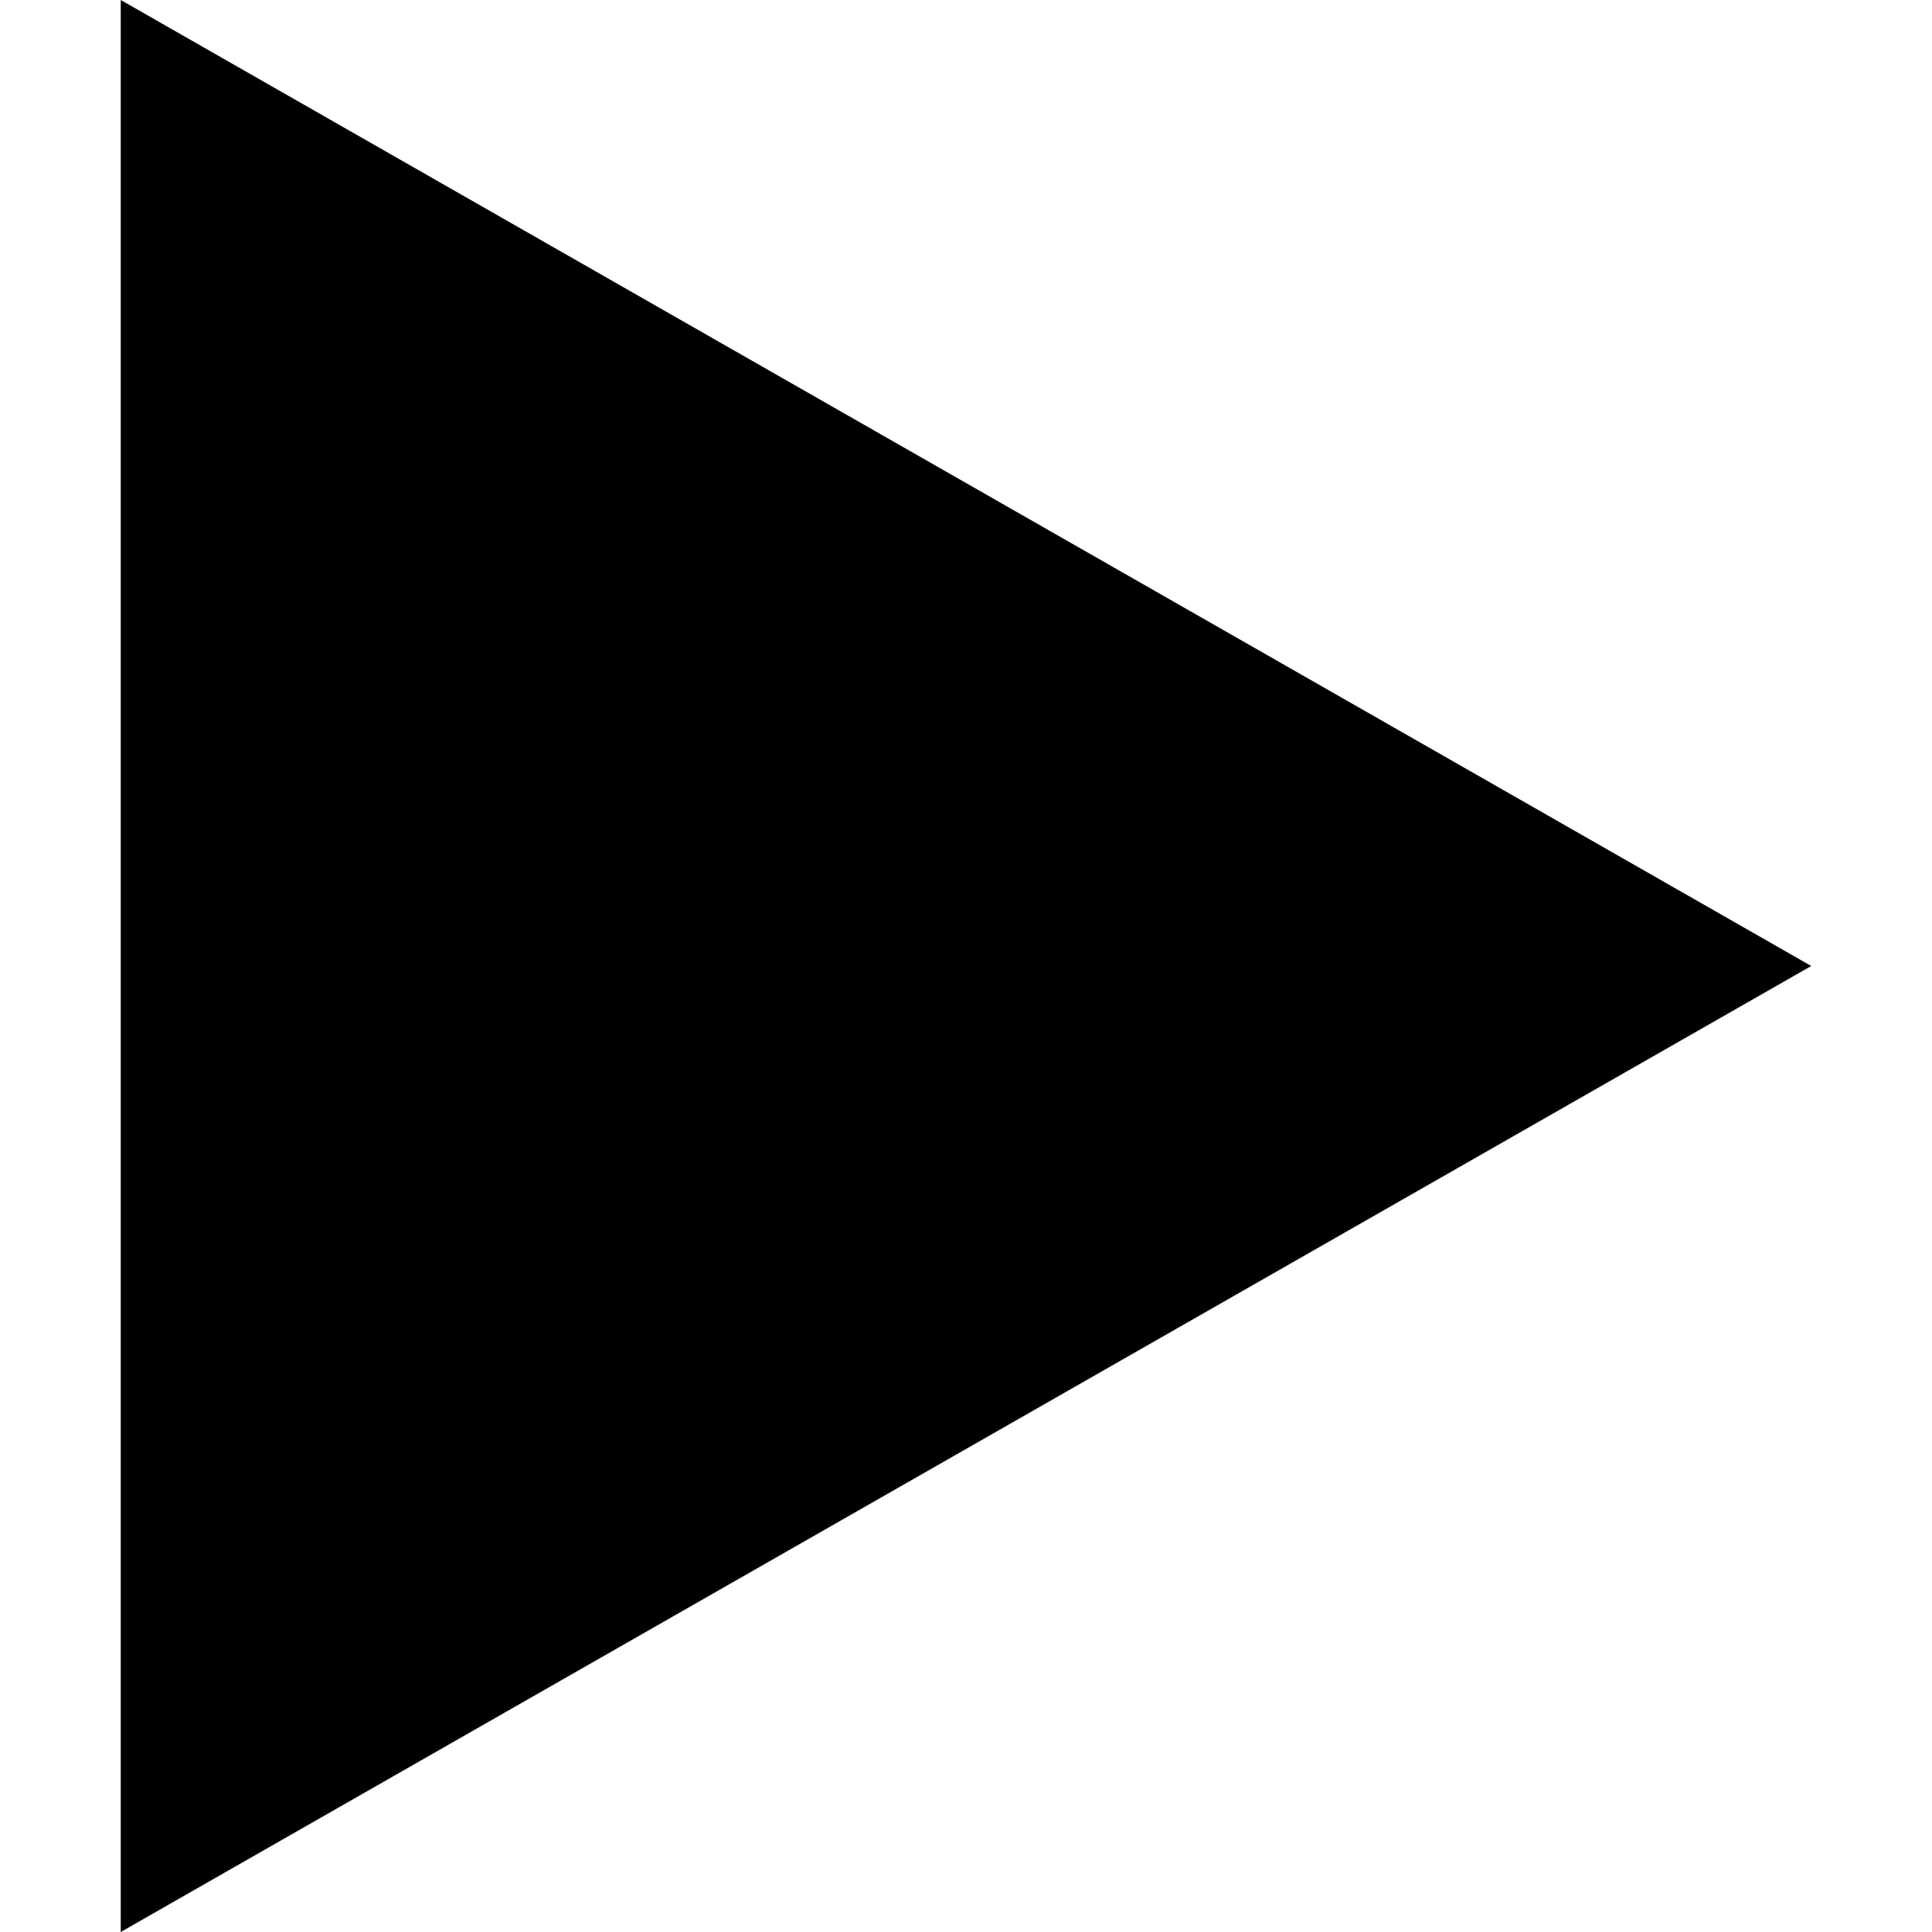
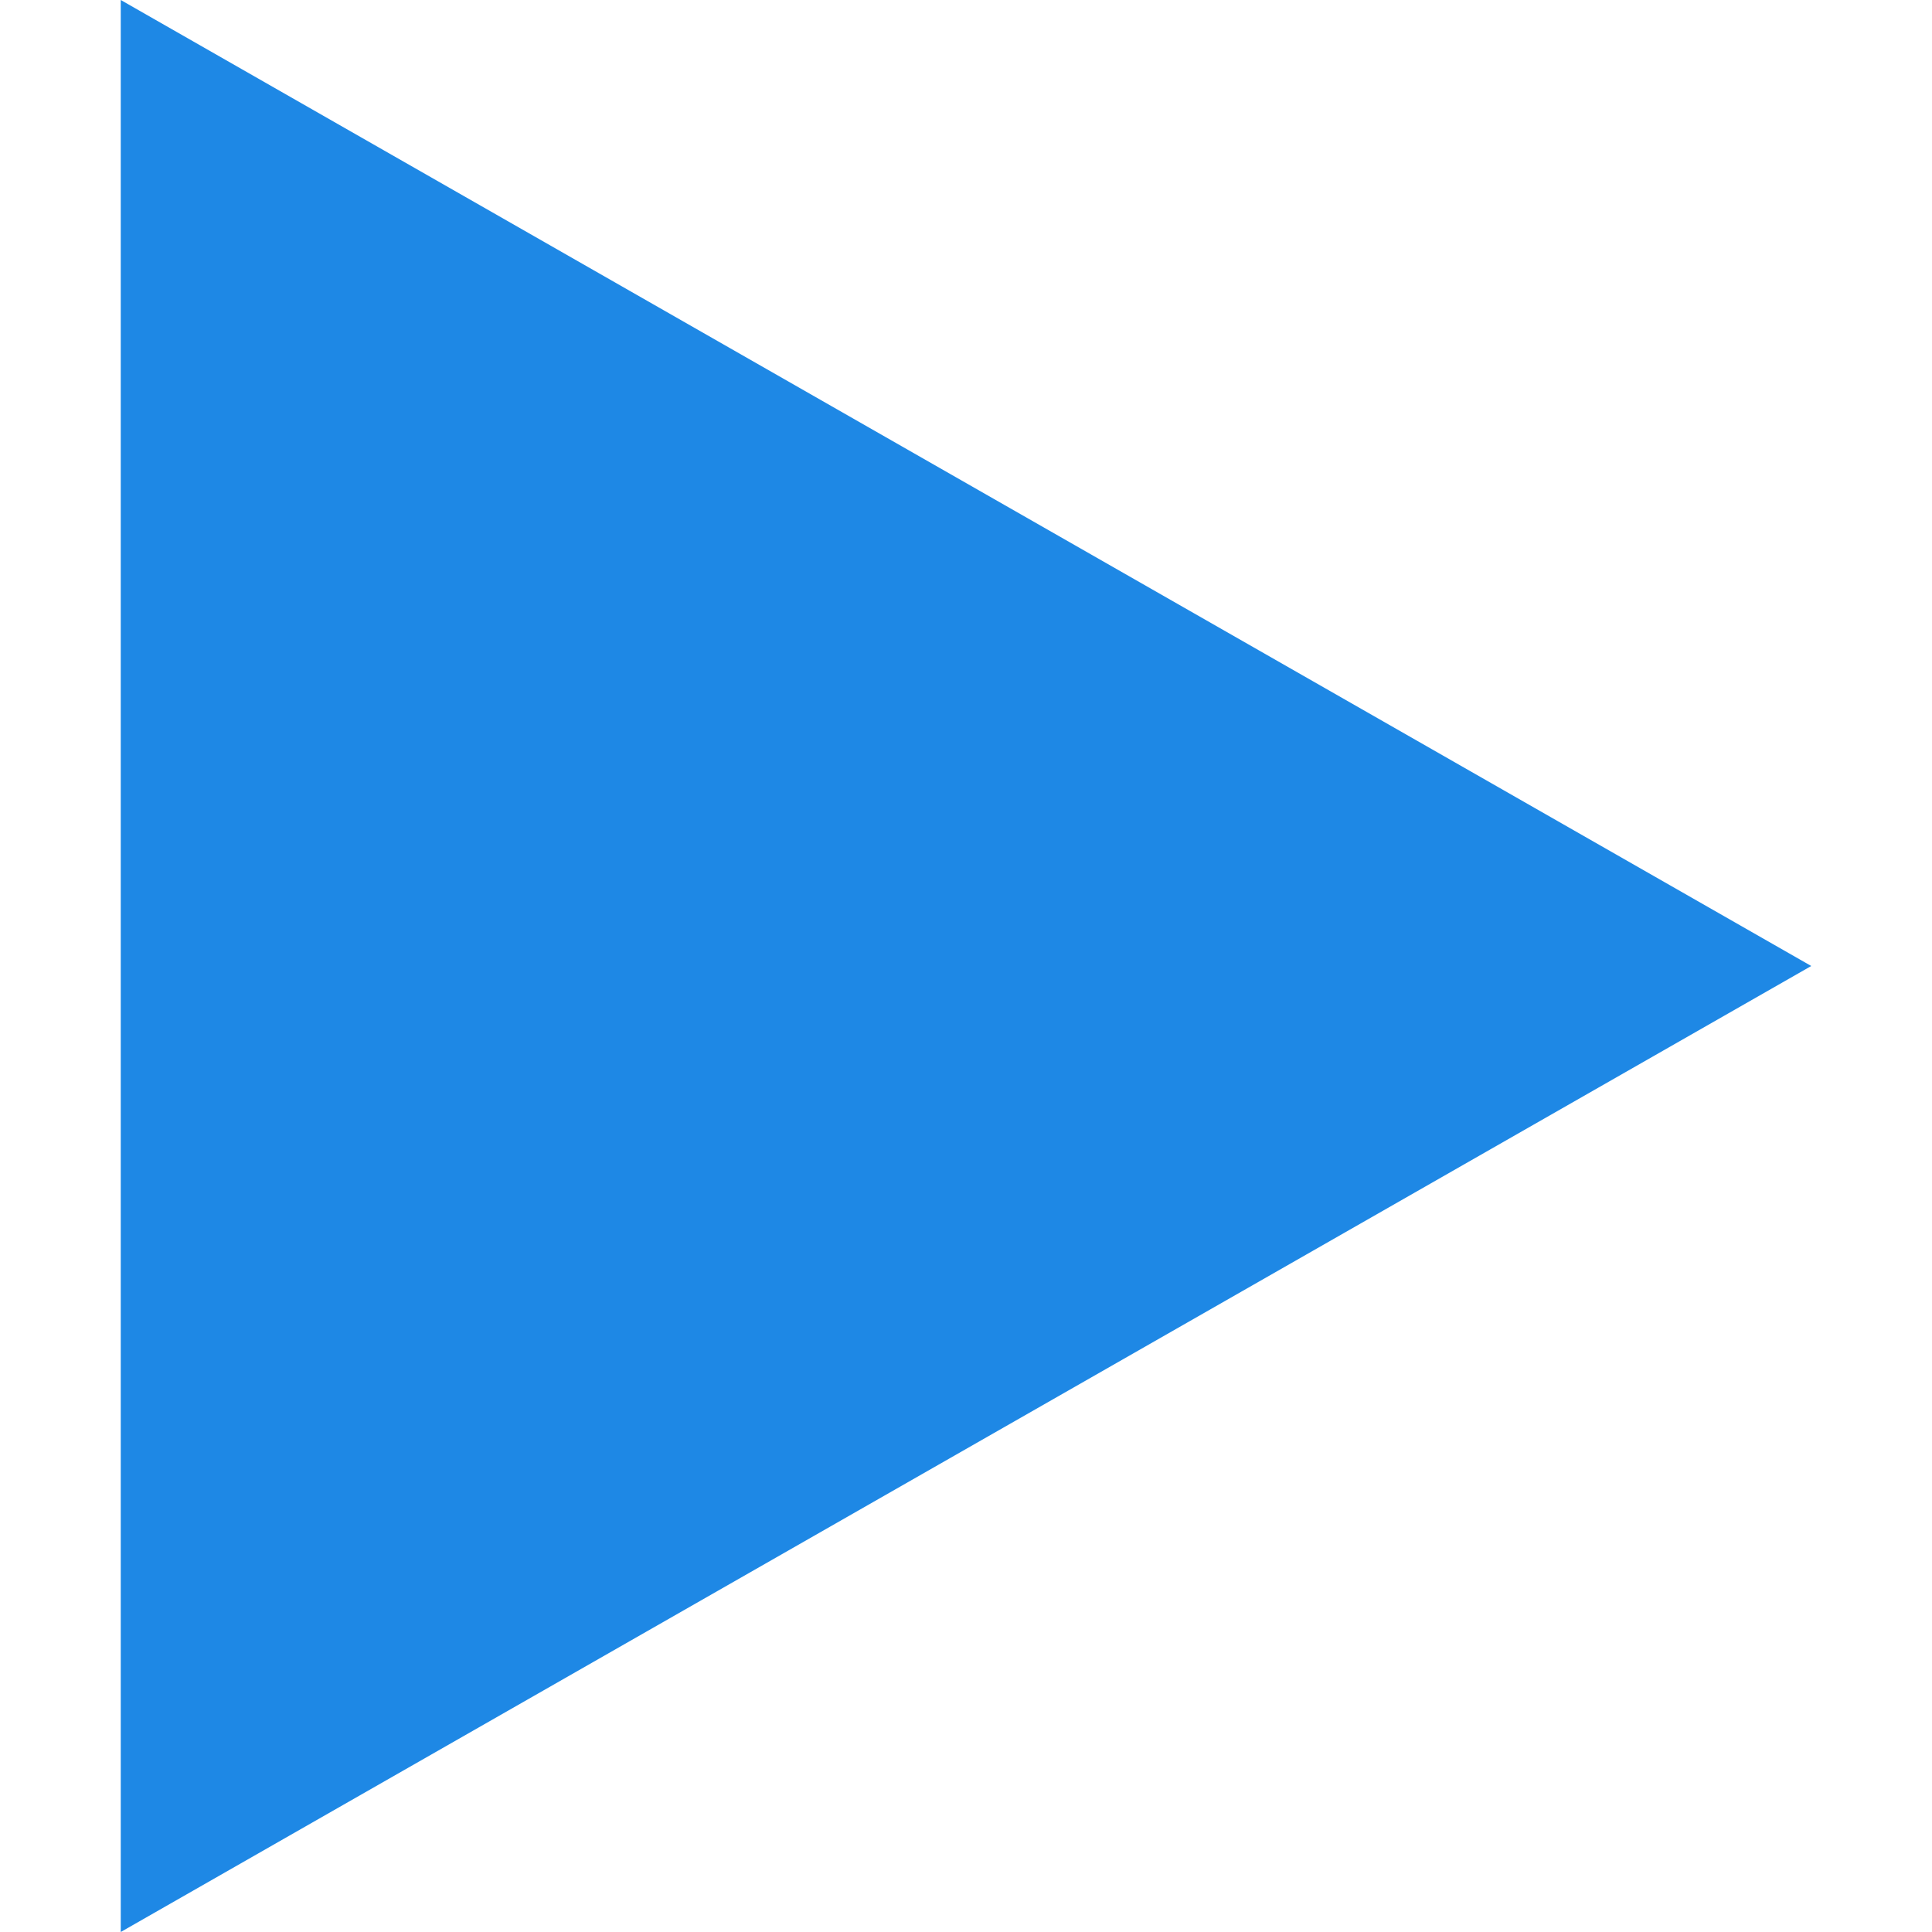
<svg xmlns="http://www.w3.org/2000/svg" width="800px" height="800px" viewBox="-0.5 0 8 8" version="1.1">
  <defs>

</defs>
  <g id="Page-1" stroke="none" stroke-width="1" fill="none" fill-rule="evenodd">
-     <g id="Dribbble-Light-Preview" transform="translate(-427, -3765)" fill="#000000">
+     <g id="Dribbble-Light-Preview" transform="translate(-427, -3765)" fill="#1e88e5">
      <g id="icons" transform="translate(56, 160)">
        <polygon id="play-[#1001]" points="371 3605 371 3613 378 3609">

</polygon>
      </g>
    </g>
  </g>
</svg>
